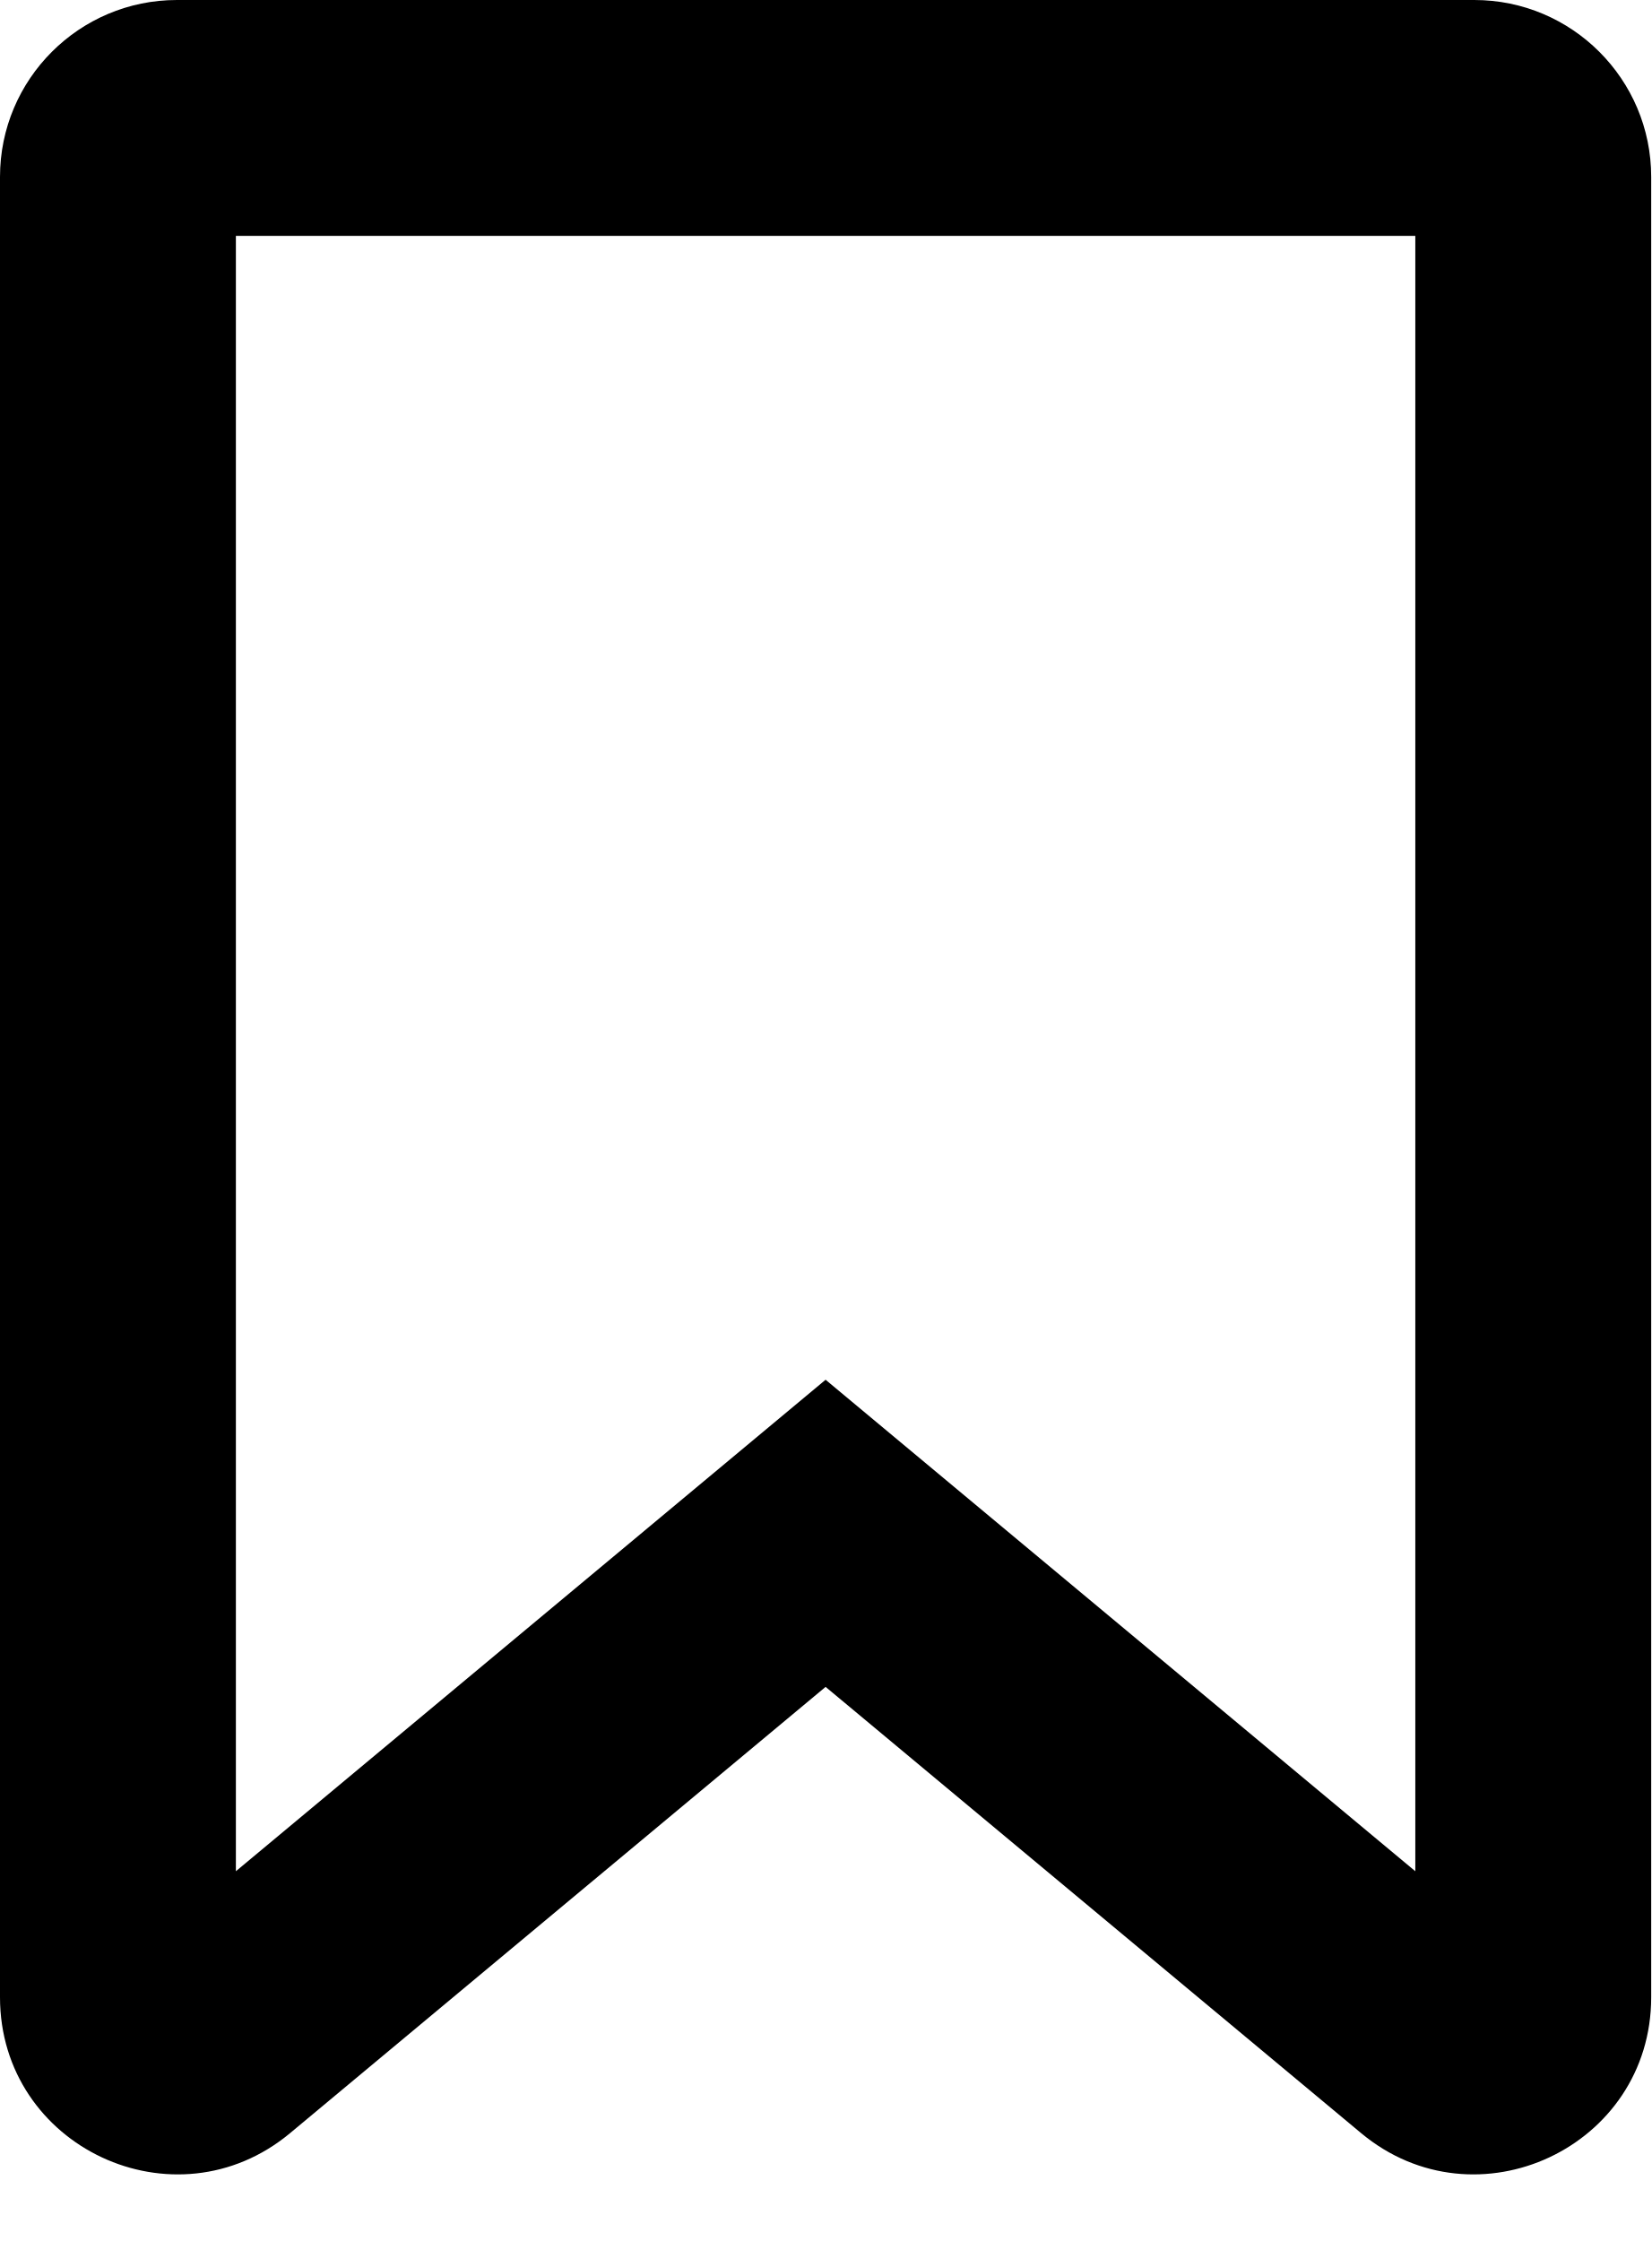
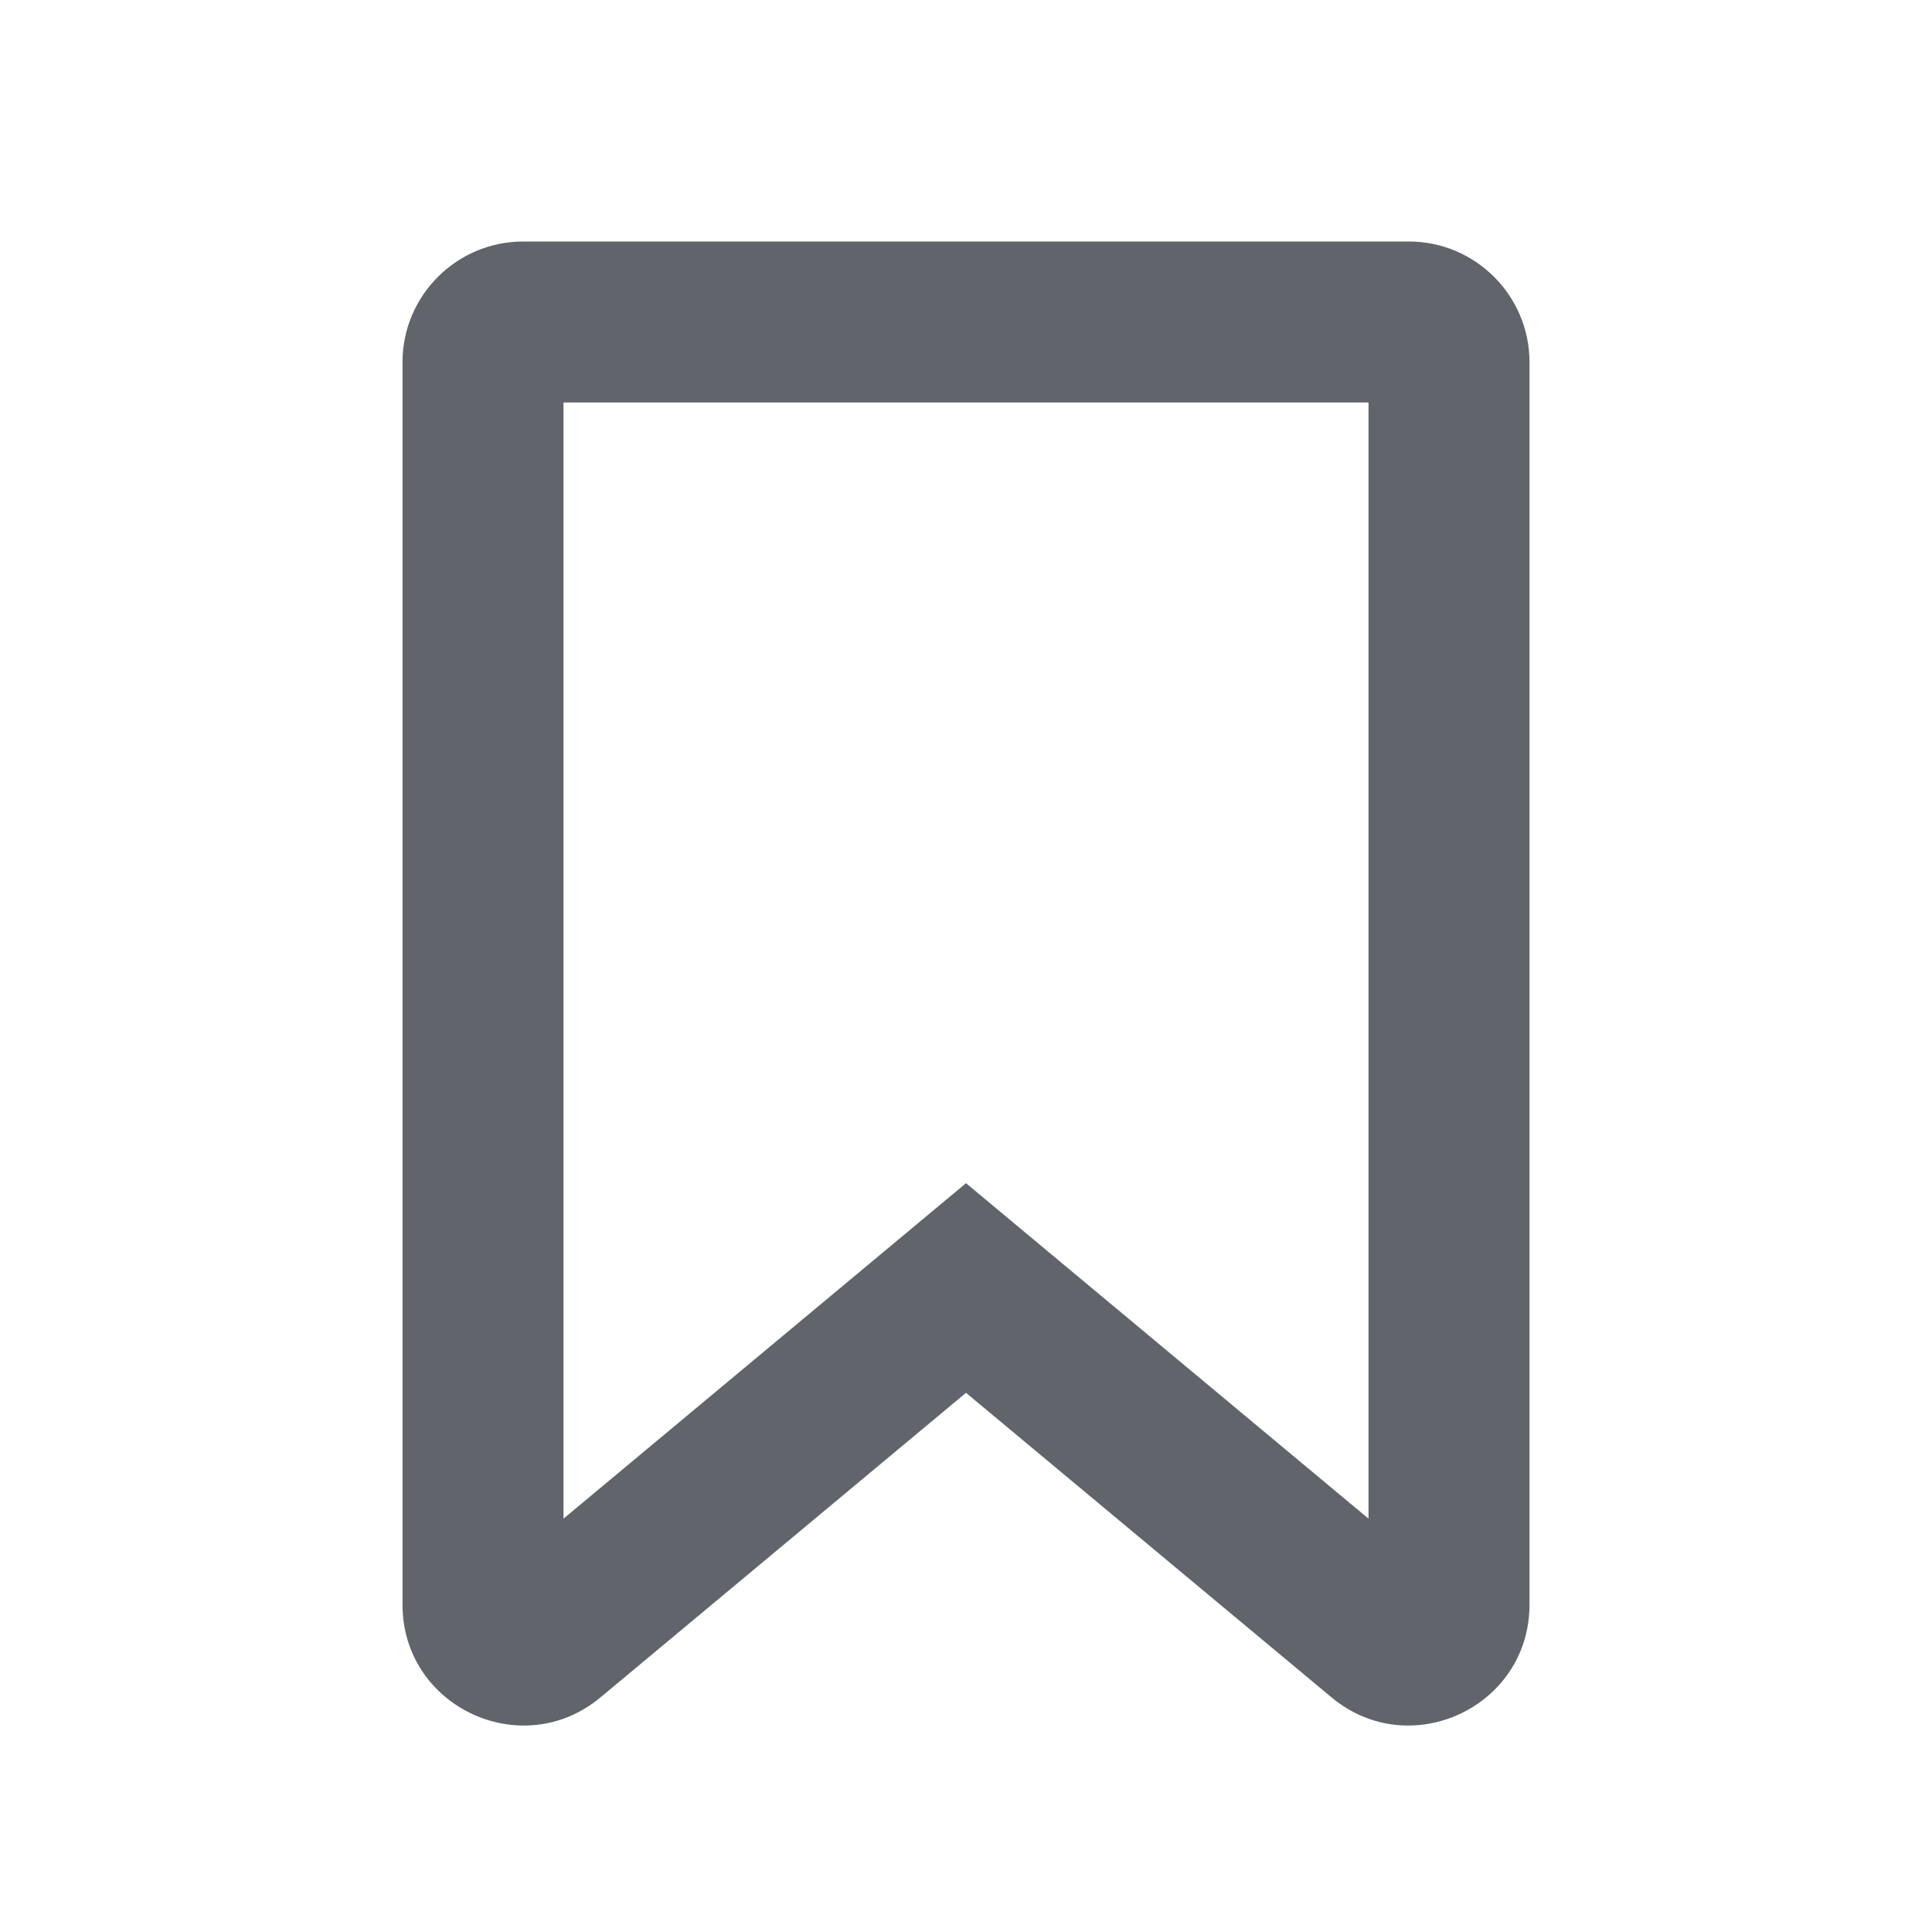
- <svg xmlns="http://www.w3.org/2000/svg" width="14" height="19" viewBox="0 0 14 19" fill="none">
-   <path fill-rule="evenodd" clip-rule="evenodd" d="M2 2V15.865L7 11.698L12 15.865V2H2ZM0 1.5C0 0.672 0.672 0 1.5 0H12.5C13.328 0 14 0.672 14 1.5V16.933C14 18.204 12.517 18.899 11.54 18.085L7 14.302L2.46 18.085C1.483 18.899 0 18.204 0 16.933V1.5Z" fill="black" />
+ <svg xmlns="http://www.w3.org/2000/svg" width="24" height="24" viewBox="0 0 24 24" fill="none">
+   <g id="Actions &amp; UI/bookmark-full">
+     <path id="Vector 524 (Stroke)" fill-rule="evenodd" clip-rule="evenodd" d="M7 5V18.865L12 14.698L17 18.865V5H7ZM5 4.5C5 3.672 5.672 3 6.5 3H17.5C18.328 3 19 3.672 19 4.5V19.933C19 21.204 17.517 21.899 16.54 21.085L12 17.302L7.46 21.085C6.483 21.899 5 21.204 5 19.933V4.5Z" fill="#61646B" />
+   </g>
</svg>
